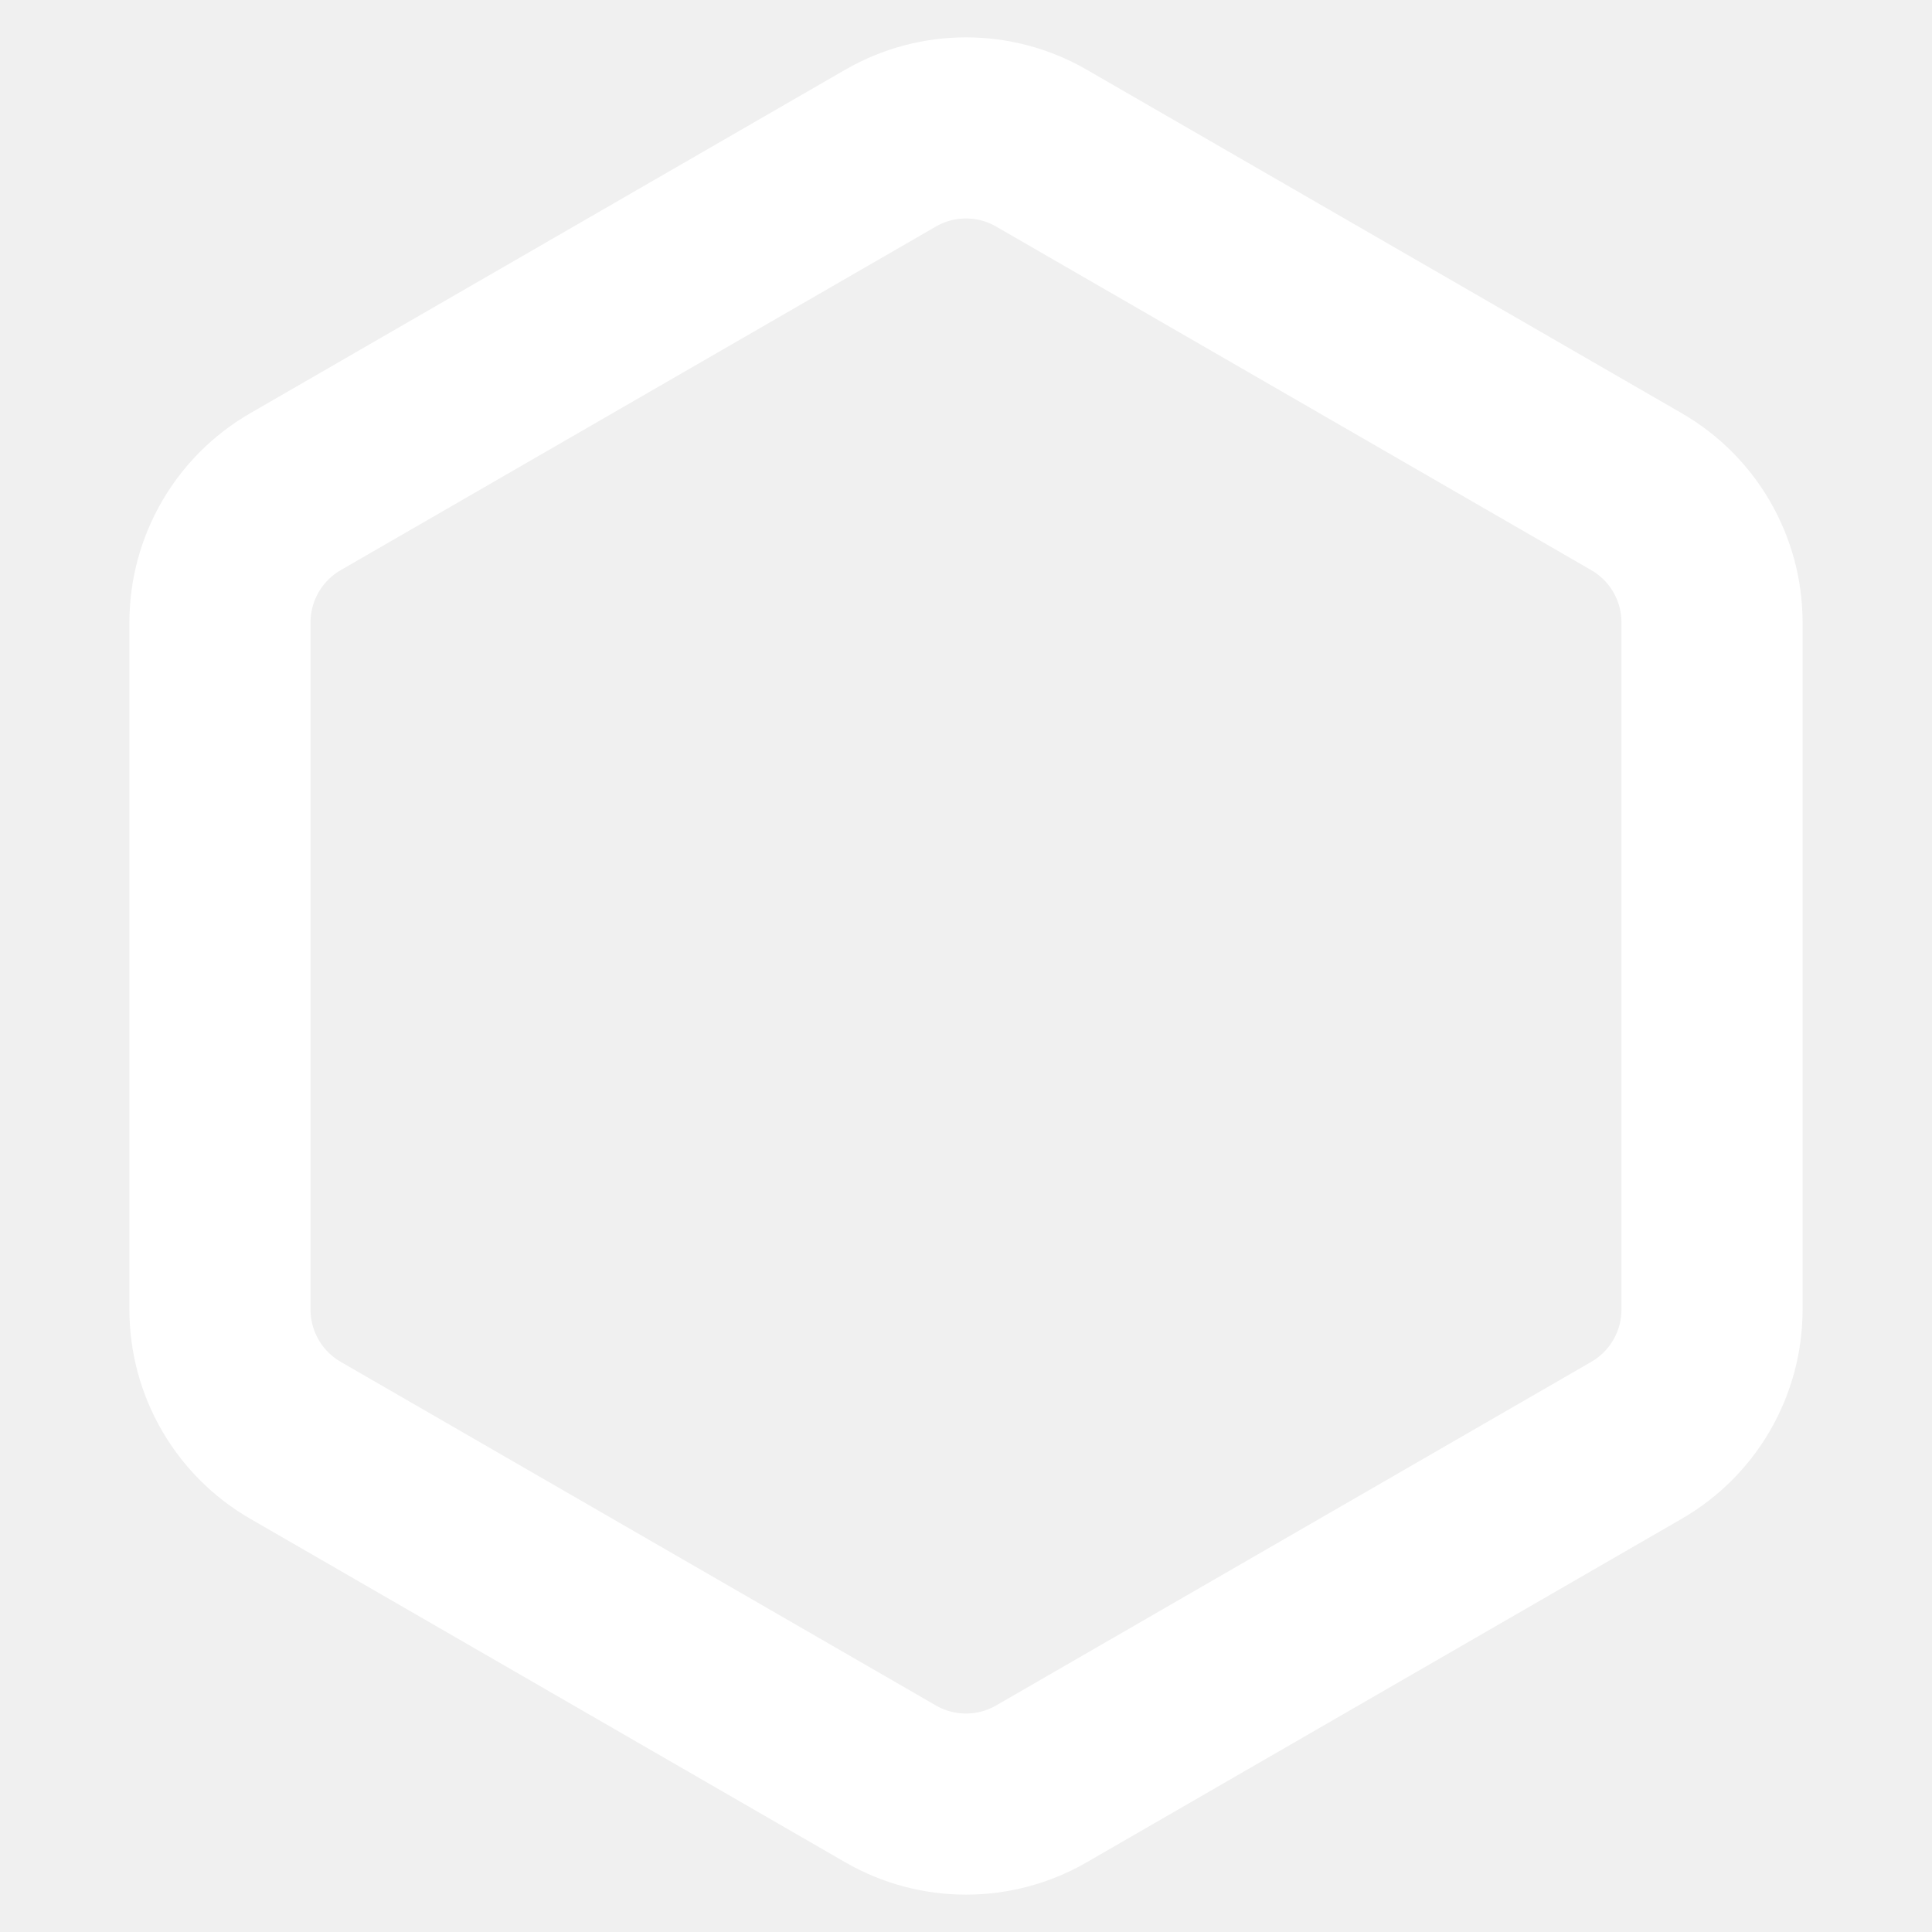
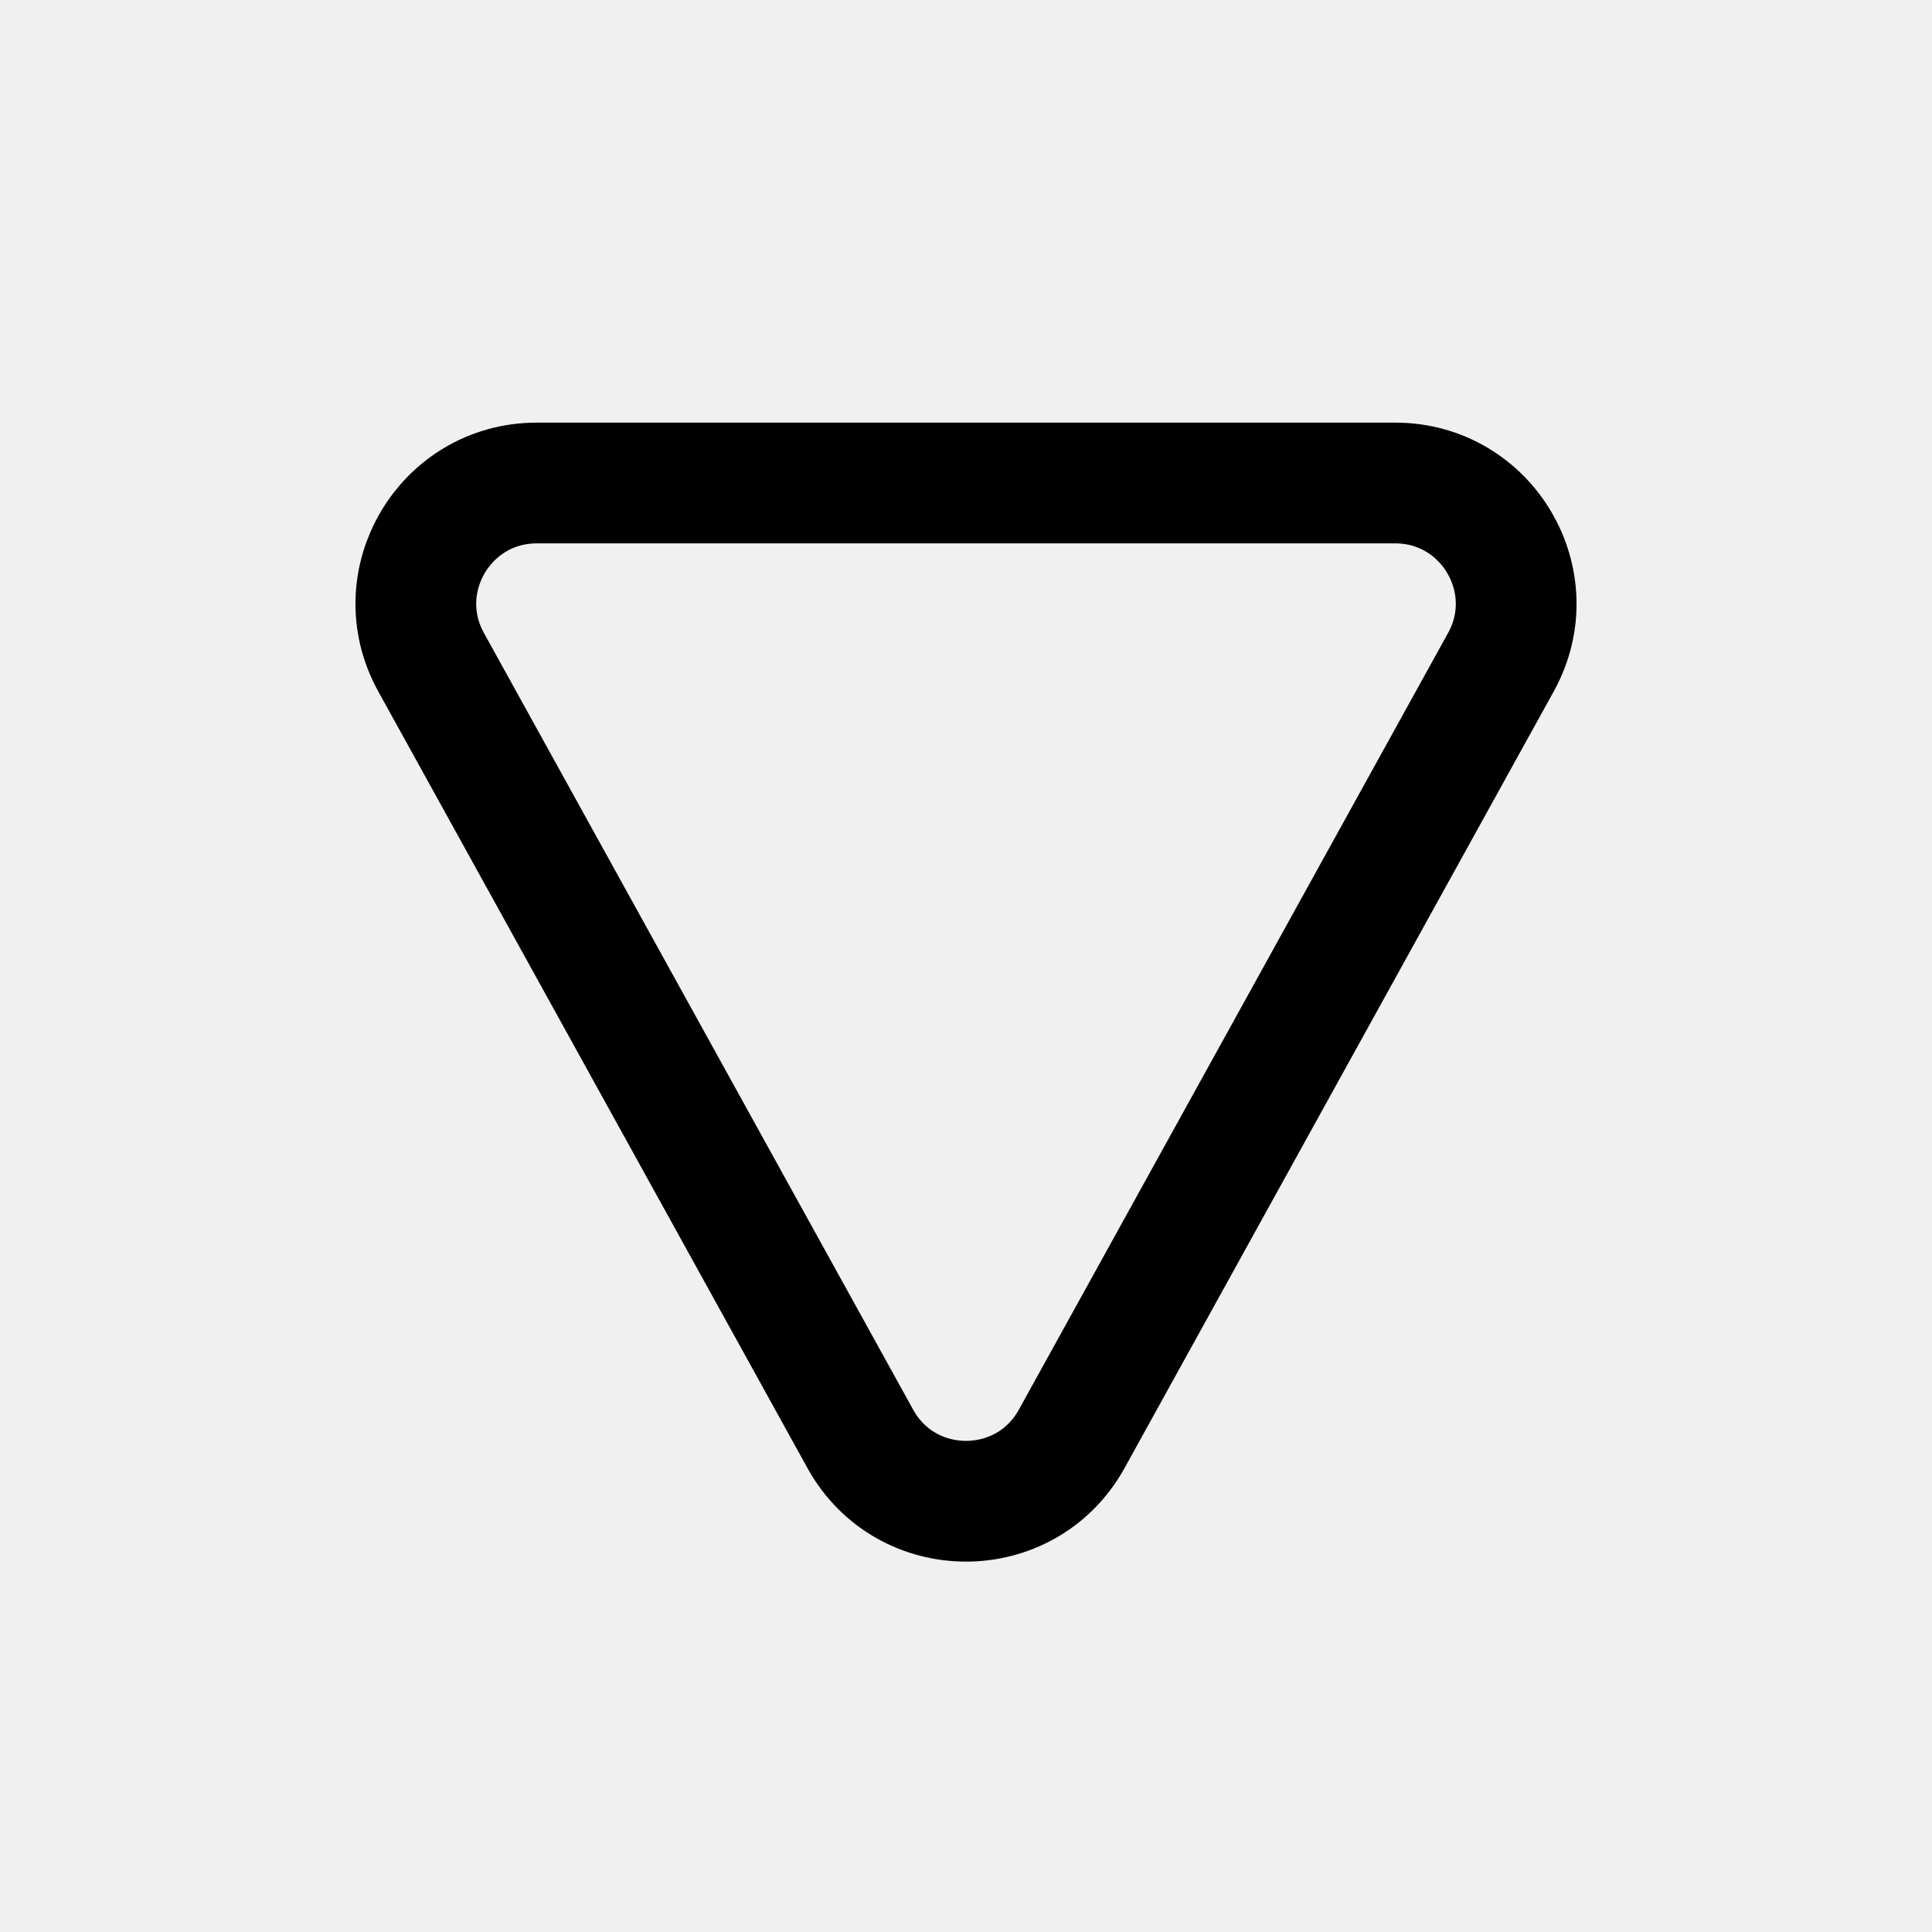
- <svg xmlns="http://www.w3.org/2000/svg" width="512" height="512" viewBox="0 0 512 512" fill="none">
-   <g clip-path="url(#clip0_2_44)">
-     <path d="M276 39.26L433.703 130.309C446.079 137.455 453.703 150.66 453.703 164.95V347.05C453.703 361.34 446.079 374.545 433.703 381.691L276 472.74C263.624 479.885 248.376 479.885 236 472.74L78.297 381.691C65.921 374.545 58.297 361.34 58.297 347.05V164.95C58.297 150.66 65.921 137.455 78.297 130.309L236 39.26C248.376 32.114 263.624 32.114 276 39.26Z" stroke="white" stroke-width="48" />
-   </g>
-   <defs>
-     <clipPath id="clip0_2_44">
-       <rect width="512" height="512" fill="white" />
-     </clipPath>
-   </defs>
+ <svg xmlns="http://www.w3.org/2000/svg" width="64" height="64" viewBox="0 0 64 64" fill="none">
+   <path d="M14.28 21.935L28.499 47.665C30.021 50.419 33.979 50.419 35.501 47.665L49.72 21.935C51.194 19.269 49.265 16 46.219 16H17.781C14.735 16 12.806 19.269 14.28 21.935Z" stroke="currentColor" stroke-width="4" />
</svg>
